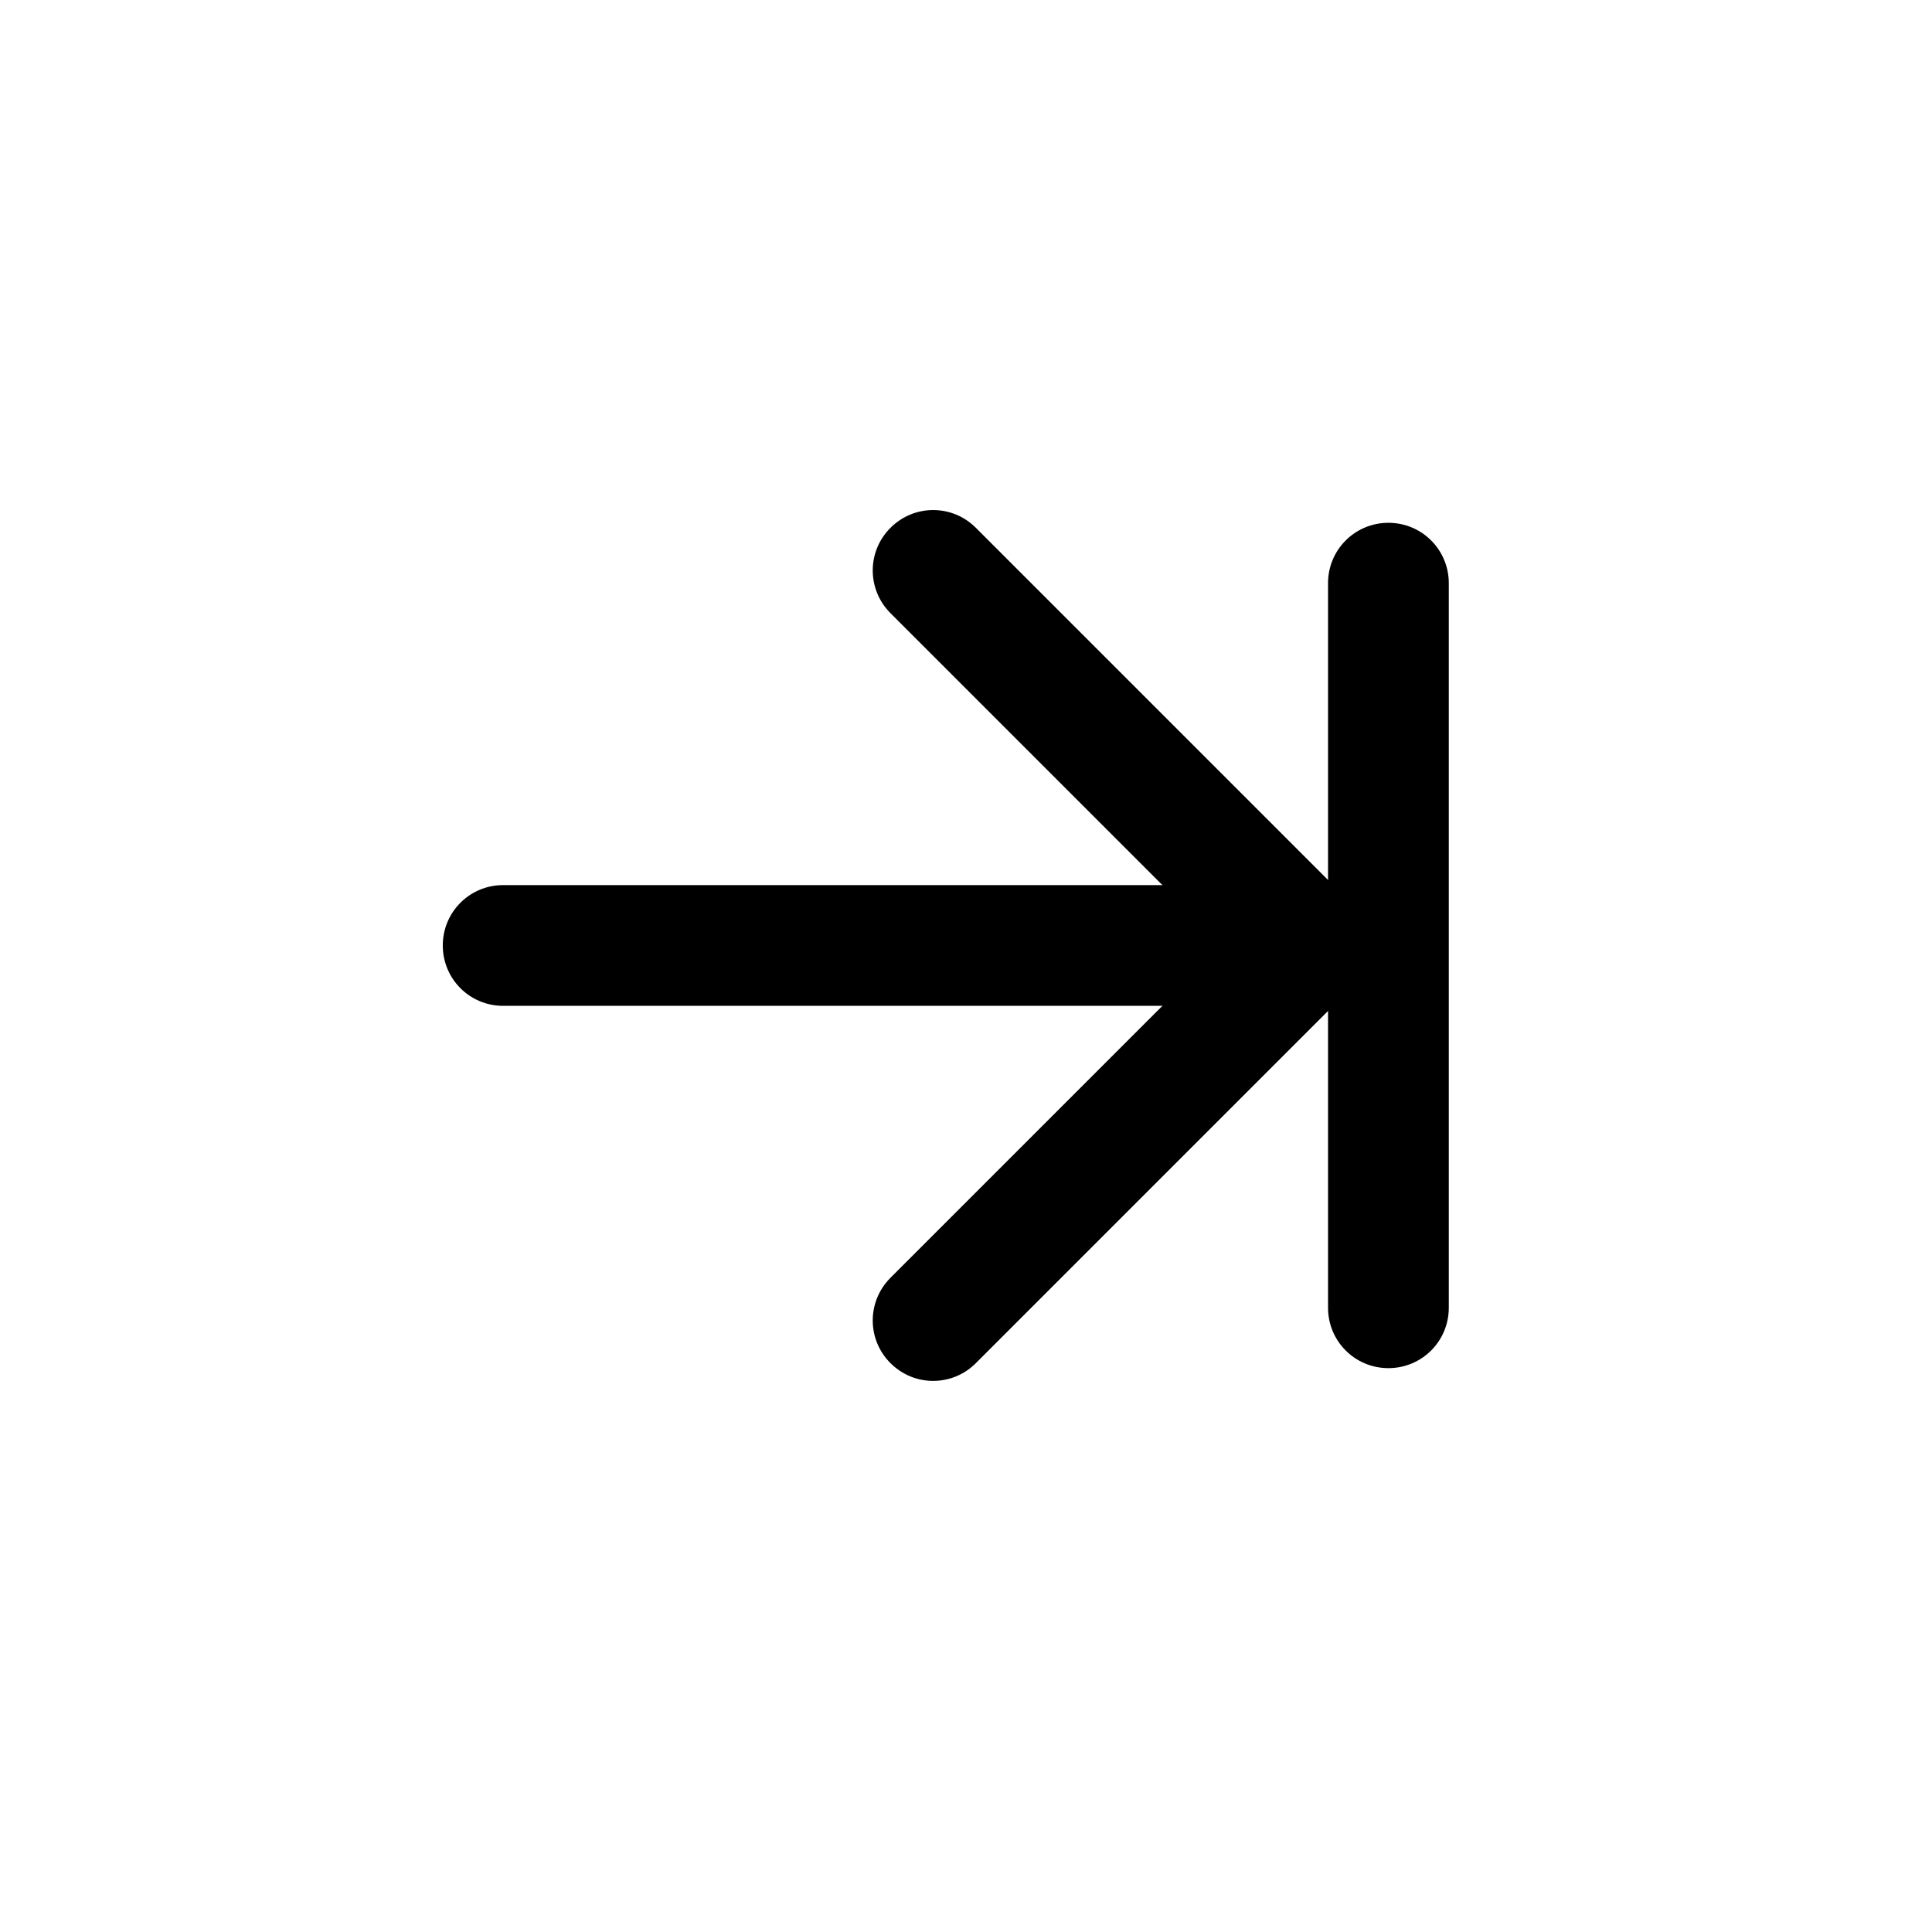
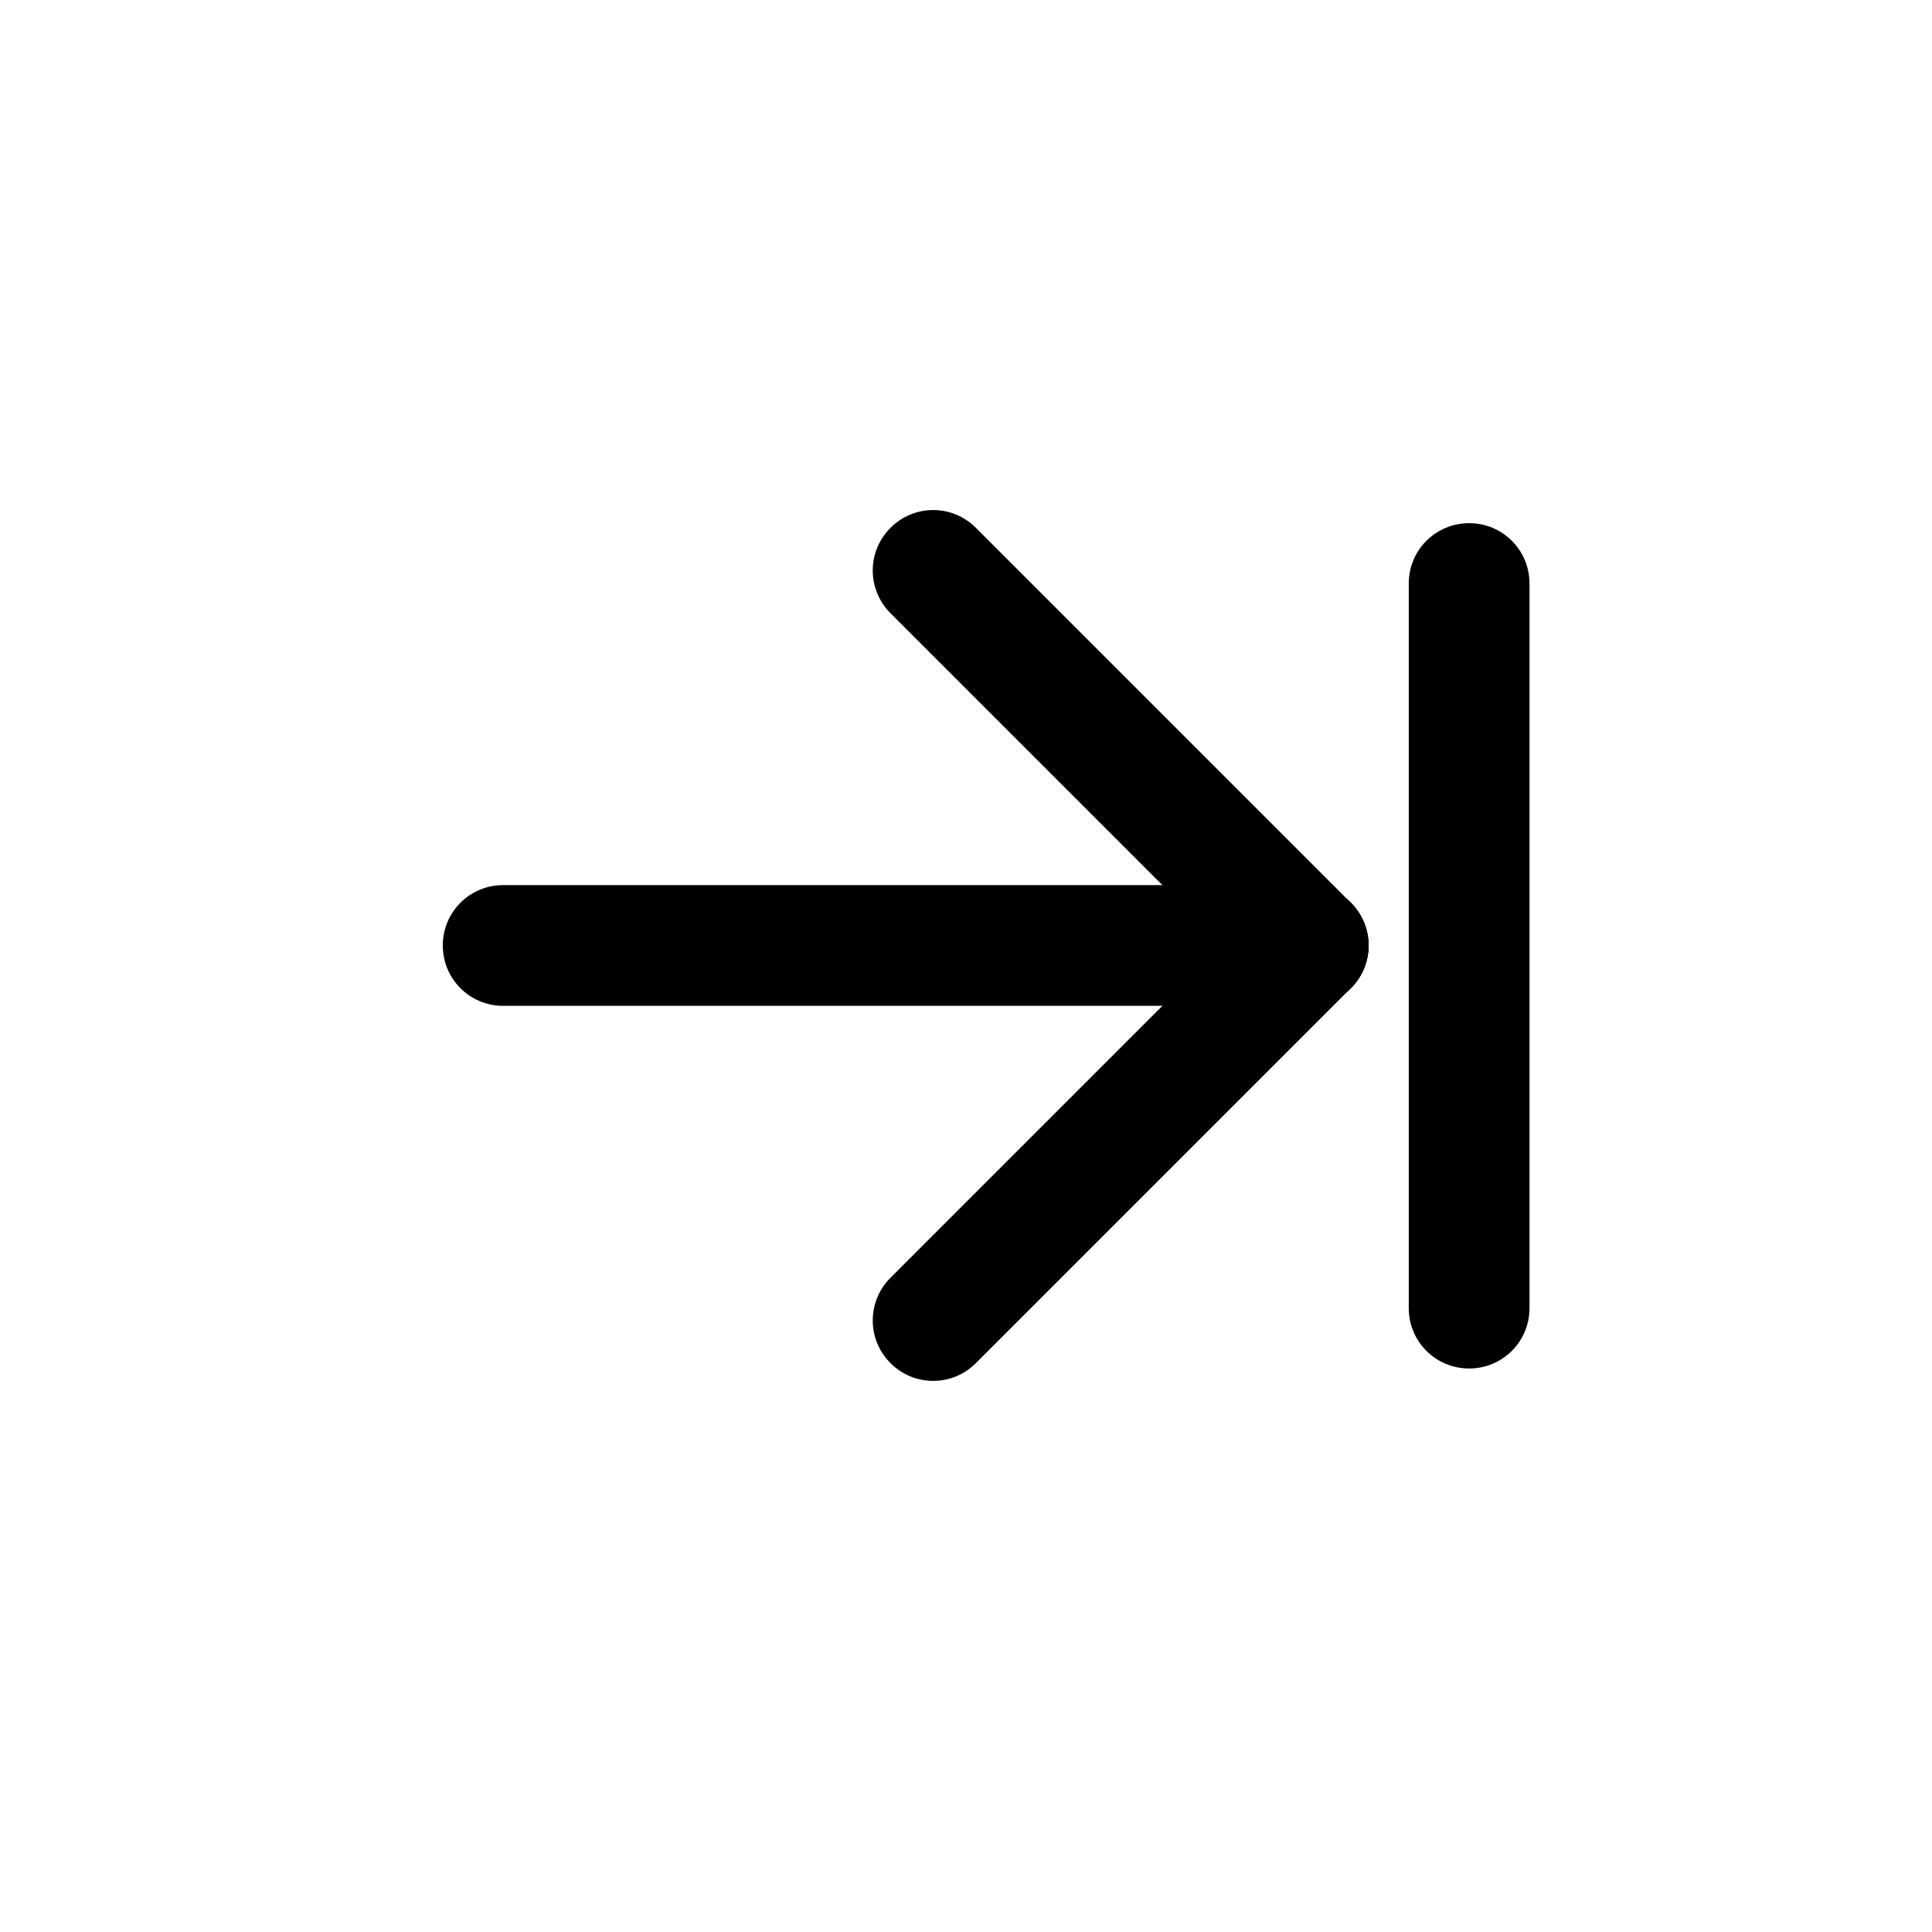
<svg xmlns="http://www.w3.org/2000/svg" width="48" height="48" id="svg2" version="1.0">
  <defs id="defs4">
    </defs>
  <g style="display:inline" id="layer1">
-     <g id="g2770" transform="matrix(0,1,1,0,-0.00522947,-0.00894047)">
-       <path style="fill:#000000;fill-opacity:1;stroke:none;display:inline" d="m 23.499,11.006 c -0.831,0 -1.5,0.669 -1.5,1.5 l 0,20.002 c 0,0.831 0.669,1.5 1.5,1.5 0.831,0 1.5,-0.669 1.5,-1.5 l 0,-20.002 c 0,-0.831 -0.669,-1.5 -1.5,-1.5 z" id="rect2789-4" />
-       <path style="fill:#000000;fill-opacity:1;stroke:none;display:inline" d="m 13.122,22.129 c -0.588,0.588 -0.588,1.534 0,2.121 l 9.315,9.315 c 0.588,0.588 1.534,0.588 2.121,0 0.588,-0.588 0.588,-1.534 0,-2.121 l -9.315,-9.315 c -0.588,-0.588 -1.534,-0.588 -2.121,0 z" id="rect2819" />
-       <path style="fill:#000000;fill-opacity:1;stroke:none;display:inline" d="m 33.876,22.129 c 0.588,0.588 0.588,1.534 0,2.121 l -9.315,9.315 c -0.588,0.588 -1.534,0.588 -2.121,0 -0.588,-0.588 -0.588,-1.534 0,-2.121 l 9.315,-9.315 c 0.588,-0.588 1.534,-0.588 2.121,0 z" id="rect2821" />
-       <path id="path2768" d="m 34,34.5 c 0,-0.831 -0.669,-1.5 -1.5,-1.5 l -18.002,10e-7 c -0.831,0 -1.5,0.669 -1.5,1.5 0,0.831 0.669,1.5 1.5,1.5 L 32.5,36 c 0.831,0 1.5,-0.669 1.5,-1.5 z" style="fill:#000000;fill-opacity:1;stroke:none;display:inline" />
-     </g>
+     <path id="rect2789-4" d="m 11.001,23.49 c 0,-0.831 0.669,-1.5 1.5,-1.5 l 20.002,0 c 0.831,0 1.5,0.669 1.5,1.5 0,0.831 -0.669,1.5 -1.5,1.5 l -20.002,0 c -0.831,0 -1.5,-0.669 -1.5,-1.5 z" style="fill:#000000;fill-opacity:1;stroke:none;display:inline" />
+     <path id="rect2819" d="m 22.124,13.113 c 0.588,-0.588 1.534,-0.588 2.121,0 l 9.315,9.315 c 0.588,0.588 0.588,1.534 0,2.121 -0.588,0.588 -1.534,0.588 -2.121,0 L 22.124,15.235 c -0.588,-0.588 -0.588,-1.534 0,-2.121 z" style="fill:#000000;fill-opacity:1;stroke:none;display:inline" />
+     <path id="rect2821" d="m 22.124,33.867 c 0.588,0.588 1.534,0.588 2.121,0 l 9.315,-9.315 c 0.588,-0.588 0.588,-1.534 0,-2.121 -0.588,-0.588 -1.534,-0.588 -2.121,0 L 22.124,31.746 c -0.588,0.588 -0.588,1.534 0,2.121 z" style="fill:#000000;fill-opacity:1;stroke:none;display:inline" />
+     <path style="fill:#000000;fill-opacity:1;stroke:none;display:inline" d="m 36.5,34 c -0.831,0 -1.5,-0.669 -1.5,-1.5 L 35,14.498 c 0,-0.831 0.669,-1.5 1.5,-1.5 0.831,0 1.5,0.669 1.5,1.5 L 38,32.5 c 0,0.831 -0.669,1.5 -1.5,1.5 z" id="path2768" />
  </g>
</svg>
